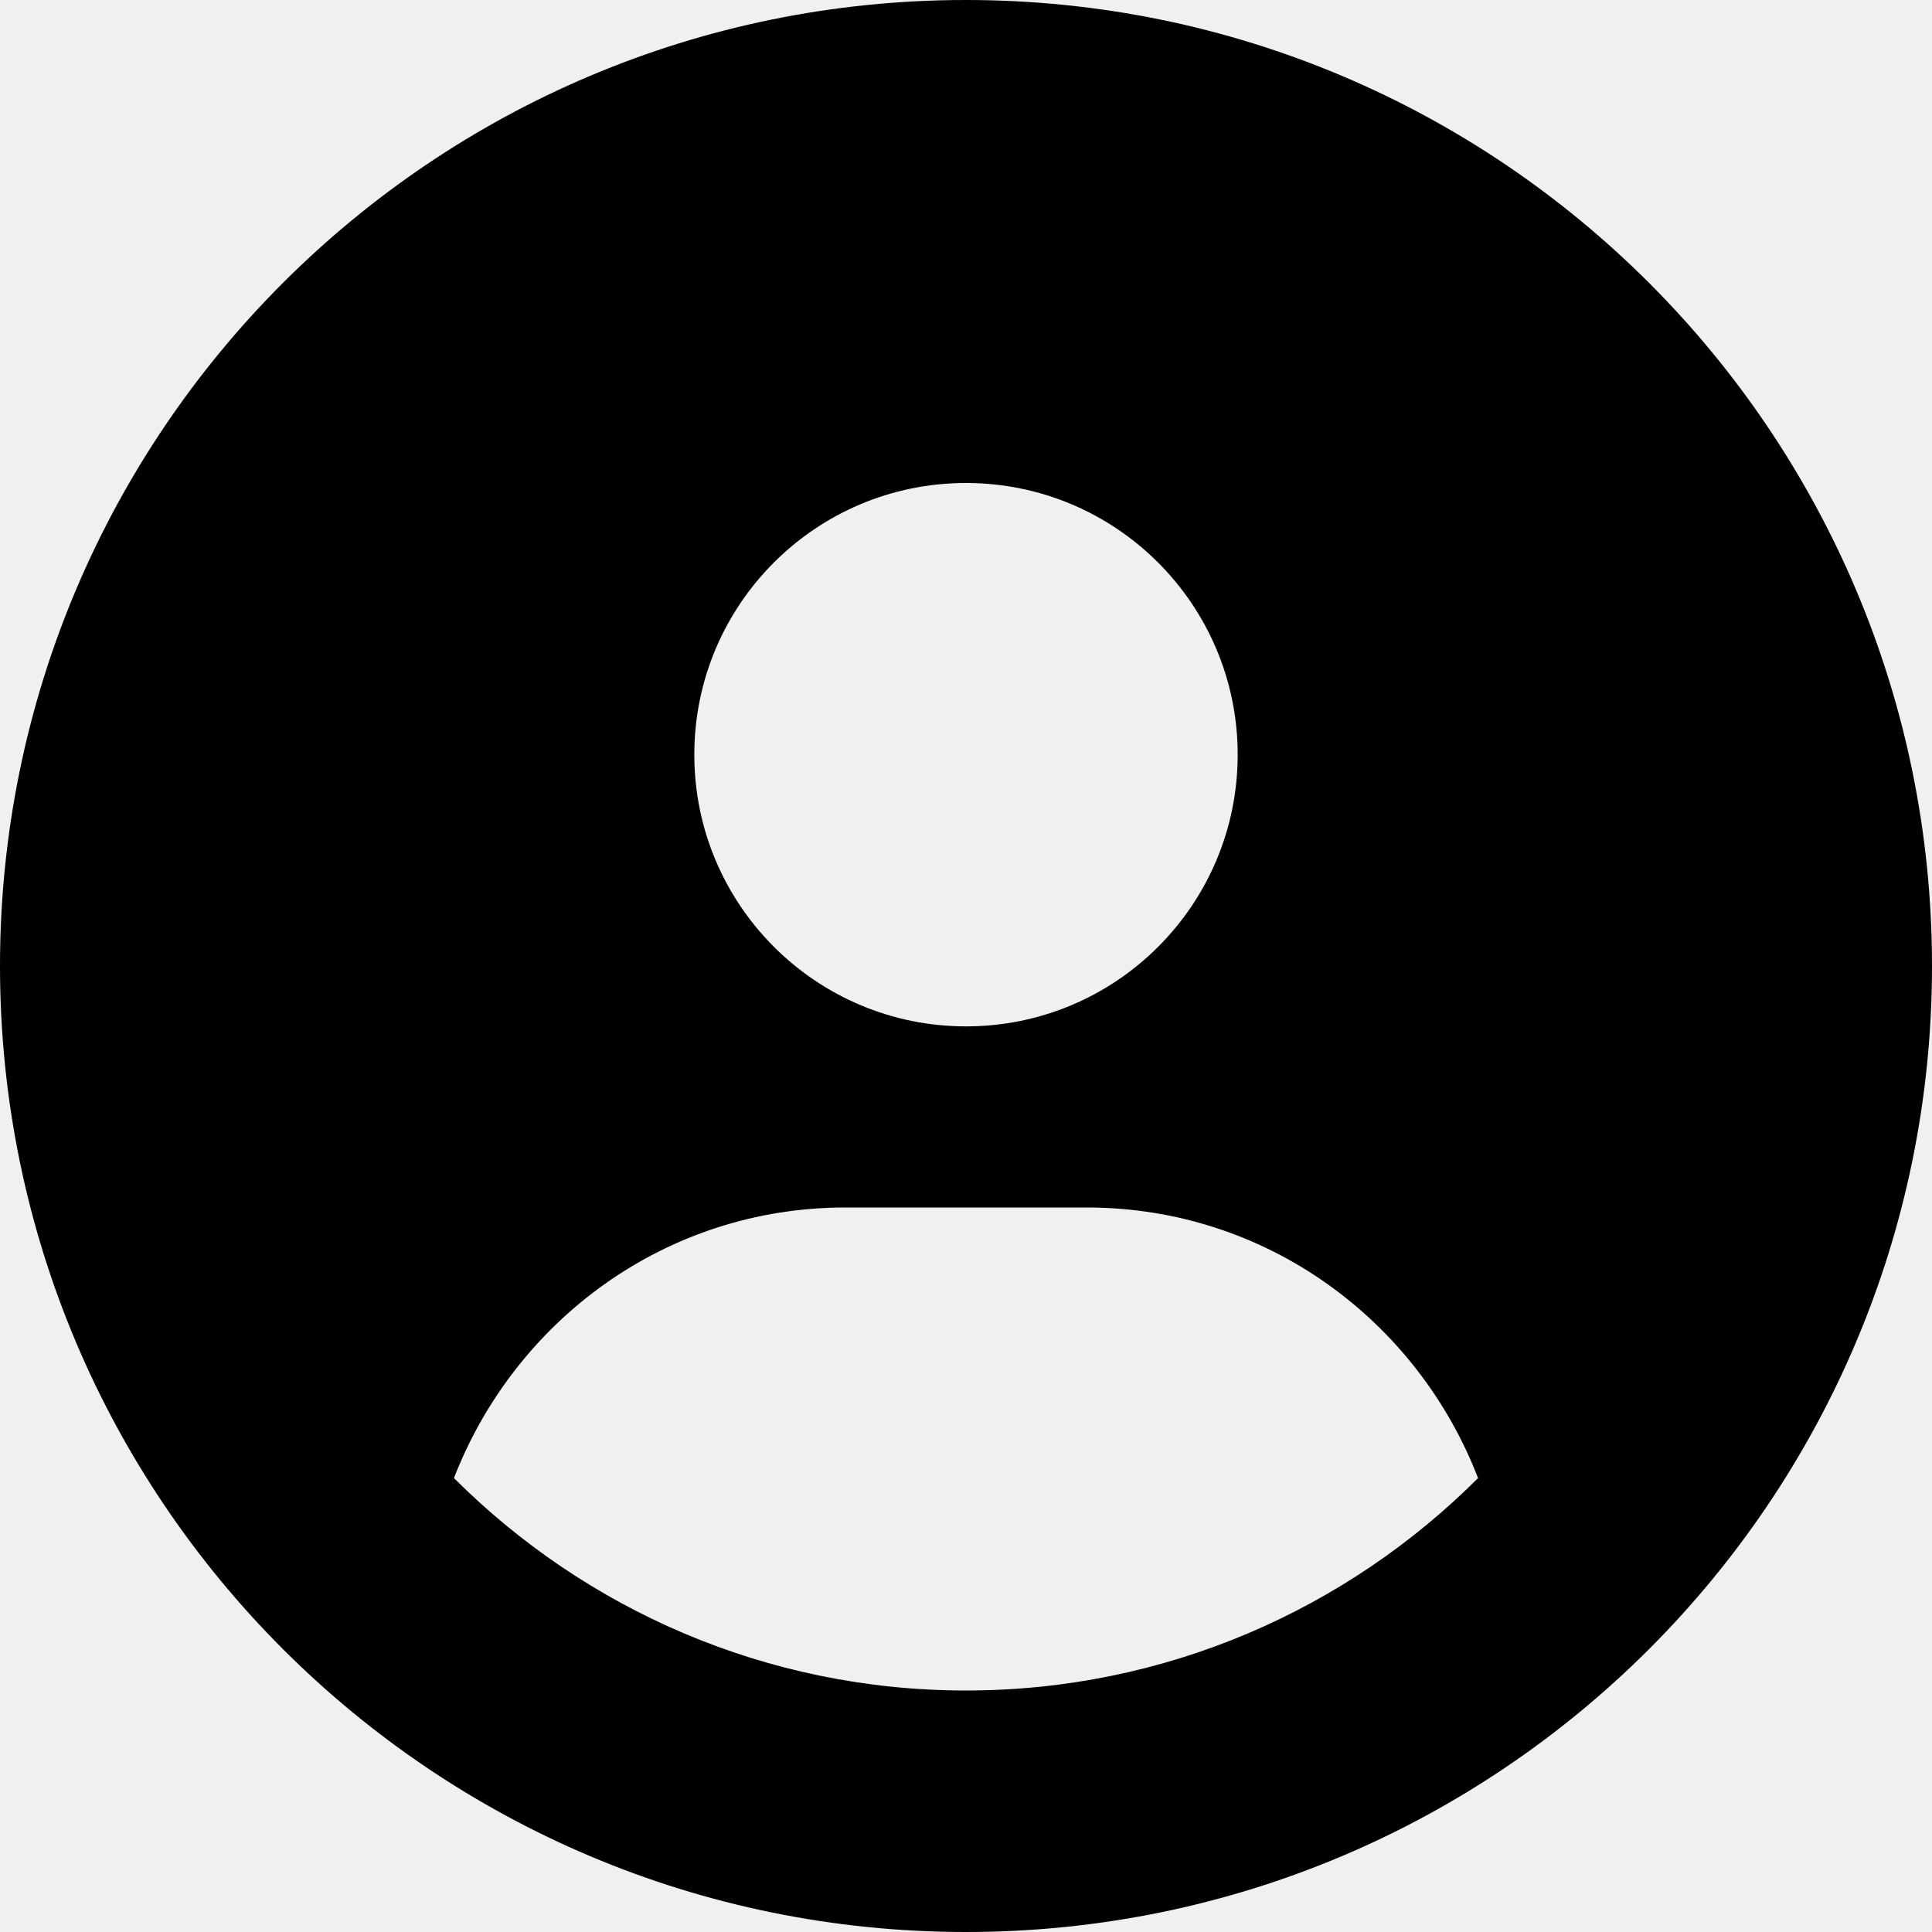
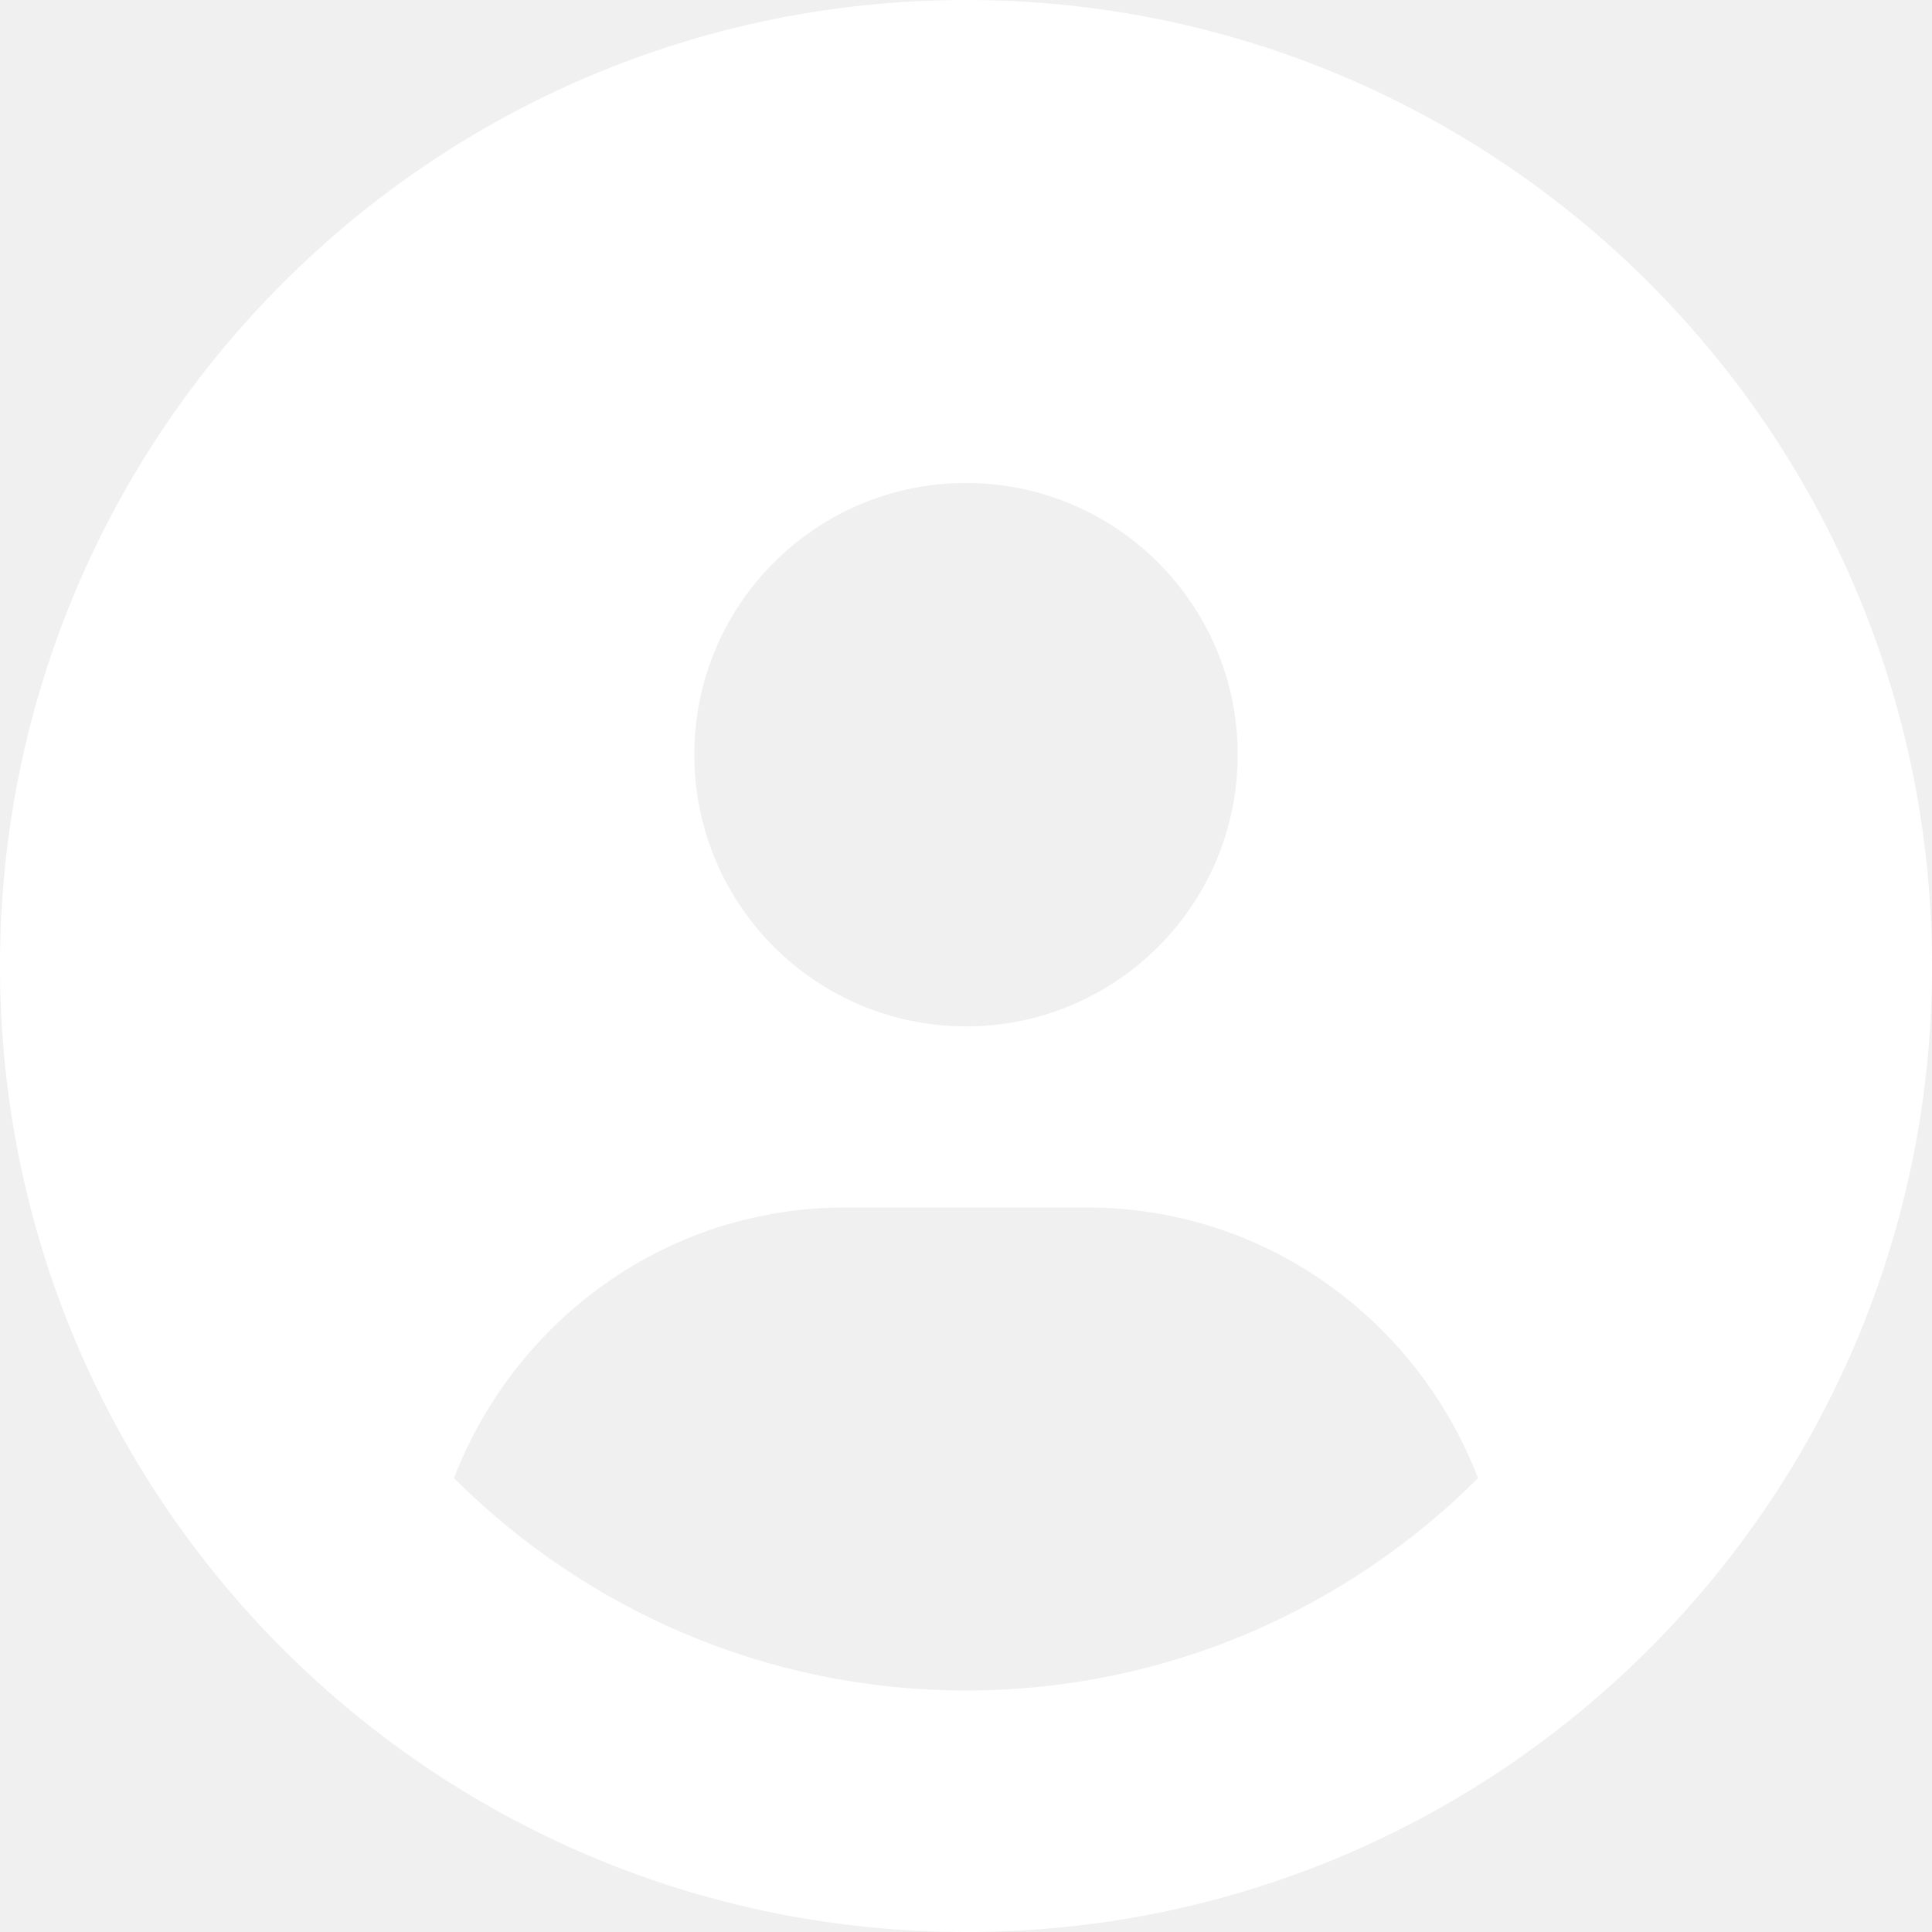
- <svg xmlns="http://www.w3.org/2000/svg" viewBox="0 0 512 512">
+ <svg xmlns="http://www.w3.org/2000/svg" fill="#fff" viewBox="0 0 512 512">
  <path d="M256 0C114.6 0 0 114.6 0 256s114.6 256 256 256 256-114.6 256-256S397.4 0 256 0zm0 128c39.77 0 72 32.24 72 72s-32.2 72-72 72c-39.76 0-72-32.24-72-72s32.2-72 72-72zm0 320c-52.93 0-100.9-21.53-135.7-56.29C136.5 349.9 176.5 320 224 320h64c47.54 0 87.54 29.88 103.7 71.71C356.9 426.5 308.9 448 256 448z" />
</svg>
